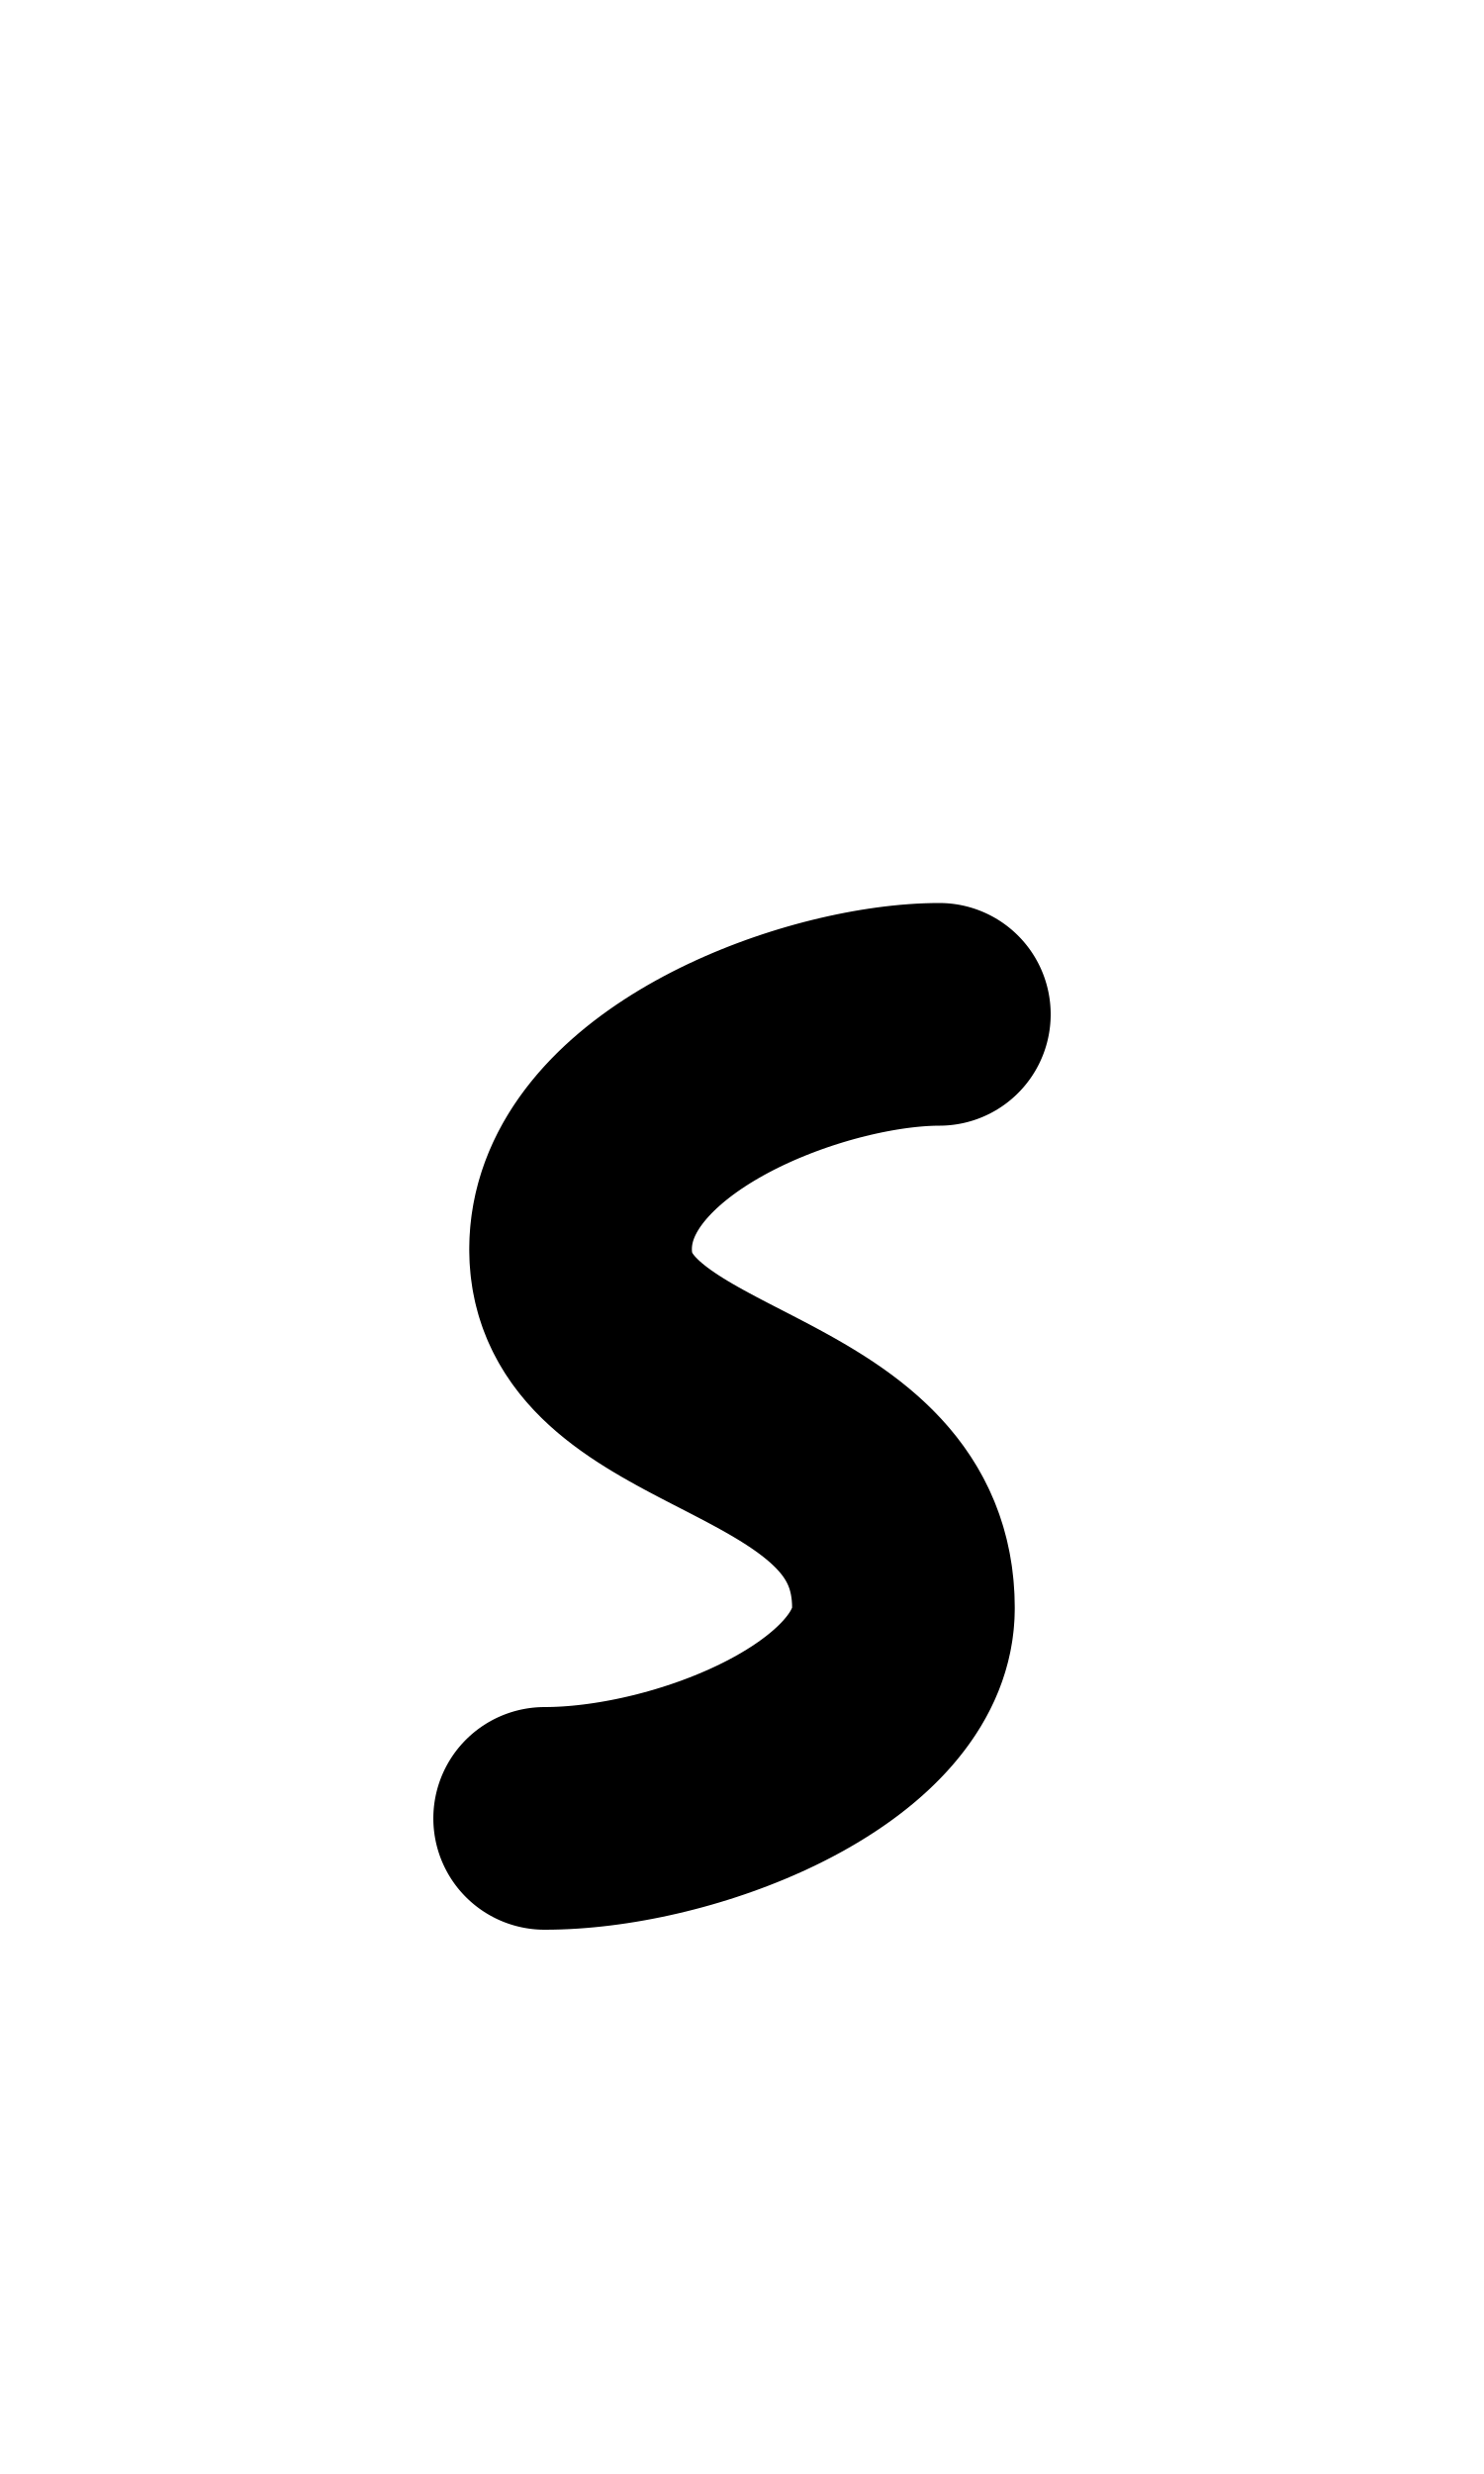
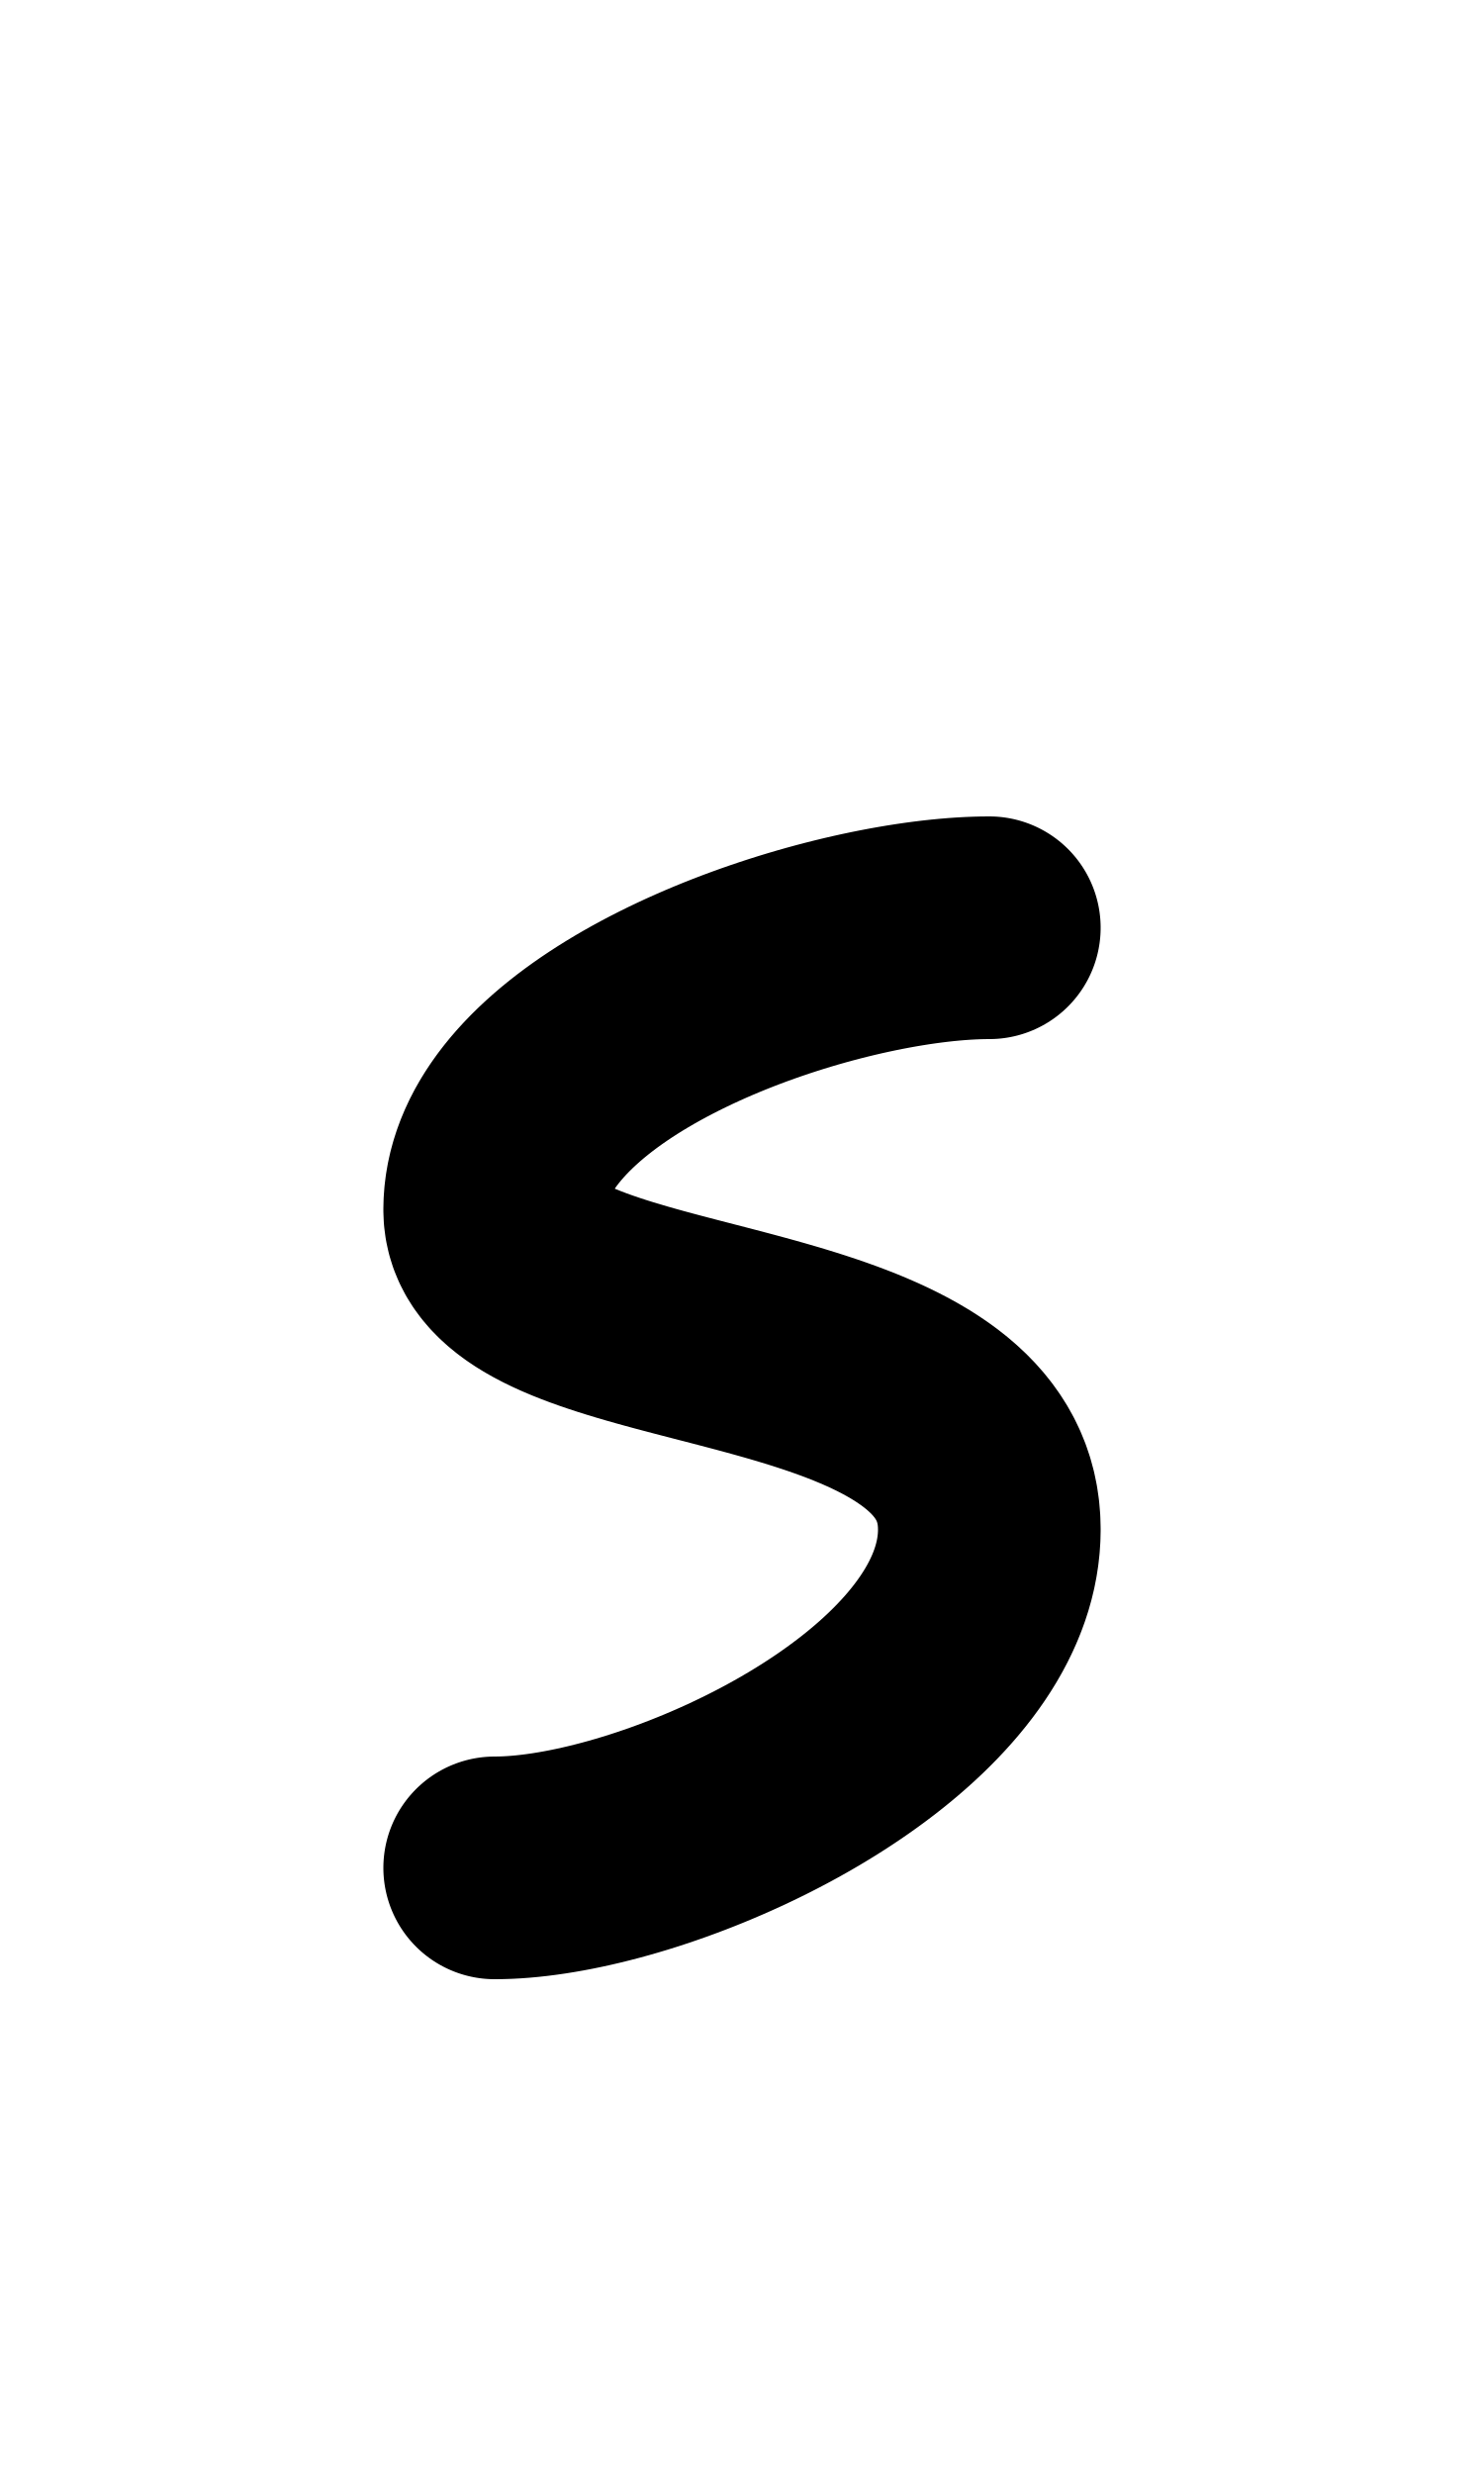
- <svg xmlns="http://www.w3.org/2000/svg" width="600.000" height="1000" viewBox="0 0 600.000 1000">
-   <path d="M 320.260 649.769 L 320.251 649.797 L 320.189 649.961 L 320.089 650.194 L 319.944 650.498 L 319.746 650.872 L 319.488 651.317 L 319.165 651.829 L 318.772 652.405 L 318.304 653.042 L 317.759 653.735 L 317.134 654.480 L 316.429 655.271 L 315.641 656.104 L 314.772 656.974 L 313.820 657.876 L 312.788 658.806 L 311.676 659.760 L 310.486 660.733 L 309.220 661.722 L 307.880 662.722 L 306.468 663.731 L 304.987 664.745 L 303.439 665.762 L 301.826 666.778 L 300.152 667.791 L 298.420 668.798 L 296.631 669.798 L 294.790 670.788 L 292.899 671.766 L 290.960 672.730 L 288.977 673.679 L 286.953 674.612 L 284.891 675.526 L 282.793 676.420 L 280.663 677.294 L 278.503 678.145 L 276.317 678.973 L 274.107 679.777 L 271.877 680.555 L 269.629 681.307 L 267.366 682.032 L 265.092 682.729 L 262.808 683.397 L 260.519 684.036 L 258.228 684.645 L 255.937 685.223 L 253.649 685.769 L 251.367 686.284 L 249.096 686.766 L 246.837 687.216 L 244.594 687.632 L 242.371 688.015 L 240.170 688.364 L 237.996 688.680 L 235.851 688.961 L 233.739 689.208 L 231.664 689.421 L 229.630 689.600 L 227.639 689.745 L 225.698 689.857 L 223.808 689.936 L 221.976 689.983 L 219.811 690.002 L 218.707 690.025 L 217.603 690.075 L 216.502 690.152 L 215.402 690.256 L 214.306 690.388 L 213.213 690.546 L 212.124 690.731 L 211.040 690.942 L 209.961 691.180 L 208.889 691.445 L 207.823 691.735 L 206.765 692.052 L 205.715 692.395 L 204.674 692.763 L 203.642 693.157 L 202.620 693.576 L 201.609 694.020 L 200.609 694.488 L 199.621 694.981 L 198.645 695.498 L 197.682 696.039 L 196.733 696.604 L 195.797 697.191 L 194.877 697.801 L 193.972 698.434 L 193.082 699.089 L 192.209 699.765 L 191.353 700.463 L 190.514 701.181 L 189.693 701.920 L 188.890 702.678 L 188.106 703.456 L 187.342 704.254 L 186.597 705.069 L 185.873 705.903 L 185.169 706.754 L 184.486 707.622 L 183.825 708.507 L 183.186 709.408 L 182.569 710.324 L 181.975 711.255 L 181.404 712.200 L 180.856 713.159 L 180.332 714.131 L 179.831 715.116 L 179.356 716.112 L 178.904 717.121 L 178.478 718.139 L 178.077 719.168 L 177.701 720.207 L 177.351 721.254 L 177.026 722.310 L 176.728 723.373 L 176.456 724.444 L 176.210 725.520 L 175.990 726.603 L 175.798 727.690 L 175.632 728.782 L 175.492 729.878 L 175.380 730.977 L 175.295 732.078 L 175.237 733.181 L 175.206 734.285 L 175.202 735.389 L 175.225 736.493 L 175.275 737.597 L 175.352 738.698 L 175.456 739.798 L 175.588 740.894 L 175.746 741.987 L 175.931 743.076 L 176.142 744.160 L 176.380 745.239 L 176.645 746.311 L 176.935 747.377 L 177.252 748.435 L 177.595 749.485 L 177.963 750.526 L 178.357 751.558 L 178.776 752.580 L 179.220 753.591 L 179.688 754.591 L 180.181 755.579 L 180.698 756.555 L 181.239 757.518 L 181.804 758.467 L 182.391 759.403 L 183.001 760.323 L 183.634 761.228 L 184.289 762.118 L 184.965 762.991 L 185.663 763.847 L 186.381 764.686 L 187.120 765.507 L 187.878 766.310 L 188.656 767.094 L 189.454 767.858 L 190.269 768.603 L 191.103 769.327 L 191.954 770.031 L 192.822 770.714 L 193.707 771.375 L 194.608 772.014 L 195.524 772.631 L 196.455 773.225 L 197.400 773.796 L 198.359 774.344 L 199.331 774.868 L 200.316 775.369 L 201.312 775.844 L 202.321 776.296 L 203.339 776.722 L 204.368 777.123 L 205.407 777.499 L 206.454 777.849 L 207.510 778.174 L 208.573 778.472 L 209.644 778.744 L 210.720 778.990 L 211.803 779.210 L 212.890 779.402 L 213.982 779.568 L 215.078 779.708 L 216.177 779.820 L 217.278 779.905 L 218.381 779.963 L 219.485 779.994 L 220.589 779.998 L 223.133 779.976 L 223.891 779.963 L 226.469 779.898 L 227.201 779.873 L 229.811 779.764 L 230.520 779.729 L 233.161 779.577 L 233.848 779.532 L 236.516 779.337 L 237.185 779.283 L 239.879 779.046 L 240.529 778.984 L 243.247 778.705 L 243.882 778.635 L 246.621 778.315 L 247.241 778.238 L 250.000 777.876 L 250.607 777.792 L 253.383 777.390 L 253.979 777.299 L 256.771 776.856 L 257.356 776.759 L 260.161 776.276 L 260.737 776.173 L 263.553 775.650 L 264.122 775.541 L 266.946 774.979 L 267.508 774.863 L 270.340 774.262 L 270.896 774.140 L 273.732 773.500 L 274.284 773.372 L 277.123 772.694 L 277.671 772.559 L 280.510 771.843 L 281.057 771.702 L 283.894 770.948 L 284.438 770.800 L 287.272 770.009 L 287.816 769.854 L 290.643 769.026 L 291.187 768.863 L 294.007 768.000 L 294.552 767.829 L 297.361 766.929 L 297.909 766.749 L 300.705 765.814 L 301.256 765.626 L 304.038 764.655 L 304.592 764.457 L 307.358 763.451 L 307.917 763.244 L 310.664 762.203 L 311.228 761.986 L 313.955 760.911 L 314.525 760.681 L 317.228 759.573 L 317.806 759.331 L 320.484 758.189 L 321.069 757.935 L 323.721 756.759 L 324.315 756.491 L 326.937 755.283 L 327.541 755.000 L 330.132 753.759 L 330.746 753.460 L 333.303 752.187 L 333.928 751.870 L 336.450 750.566 L 337.087 750.230 L 339.572 748.894 L 340.221 748.538 L 342.666 747.171 L 343.329 746.793 L 345.732 745.396 L 346.410 744.994 L 348.769 743.567 L 349.461 743.139 L 351.774 741.682 L 352.482 741.227 L 354.746 739.740 L 355.471 739.254 L 357.685 737.738 L 358.426 737.220 L 360.587 735.675 L 361.345 735.122 L 363.452 733.549 L 364.228 732.957 L 366.278 731.355 L 367.071 730.722 L 369.062 729.093 L 369.872 728.415 L 371.803 726.759 L 372.630 726.032 L 374.497 724.349 L 375.340 723.569 L 377.143 721.860 L 378.001 721.024 L 379.736 719.288 L 380.608 718.391 L 382.273 716.630 L 383.156 715.668 L 384.751 713.881 L 385.643 712.850 L 387.163 711.037 L 388.061 709.932 L 389.506 708.095 L 390.406 706.912 L 391.772 705.050 L 392.669 703.784 L 393.956 701.899 L 394.844 700.546 L 396.049 698.637 L 396.492 697.920 L 396.921 697.195 L 398.042 695.263 L 398.474 694.500 L 398.892 693.729 L 399.926 691.774 L 400.344 690.964 L 400.745 690.146 L 401.691 688.169 L 402.090 687.312 L 402.470 686.448 L 403.325 684.448 L 403.700 683.545 L 404.054 682.635 L 404.817 680.613 L 405.162 679.666 L 405.486 678.711 L 406.153 676.668 L 406.464 675.679 L 406.752 674.682 L 407.323 672.618 L 407.594 671.590 L 407.841 670.556 L 408.313 668.471 L 408.540 667.409 L 408.741 666.342 L 409.111 664.236 L 409.289 663.145 L 409.441 662.051 L 409.708 659.925 L 409.834 658.813 L 409.932 657.697 L 410.094 655.552 L 410.165 654.425 L 410.208 653.296 L 410.262 651.132 L 410.276 650.062 L 410.265 648.992 L 410.184 645.356 L 410.149 644.321 L 410.090 643.287 L 409.848 639.767 L 409.763 638.705 L 409.652 637.645 L 409.256 634.238 L 409.117 633.156 L 408.952 632.078 L 408.405 628.782 L 408.210 627.689 L 407.988 626.601 L 407.296 623.412 L 407.044 622.317 L 406.765 621.229 L 405.933 618.143 L 405.625 617.057 L 405.290 615.979 L 404.322 612.994 L 403.960 611.926 L 403.572 610.867 L 402.473 607.979 L 402.062 606.939 L 401.625 605.909 L 400.399 603.116 L 399.944 602.112 L 399.464 601.119 L 398.116 598.417 L 397.623 597.456 L 397.107 596.508 L 395.642 593.894 L 395.119 592.983 L 394.574 592.086 L 392.997 589.555 L 392.450 588.699 L 391.885 587.856 L 390.201 585.407 L 389.639 584.609 L 389.060 583.823 L 387.273 581.452 L 386.704 580.712 L 386.119 579.984 L 384.235 577.688 L 383.665 577.008 L 383.081 576.338 L 381.104 574.114 L 380.540 573.491 L 379.964 572.879 L 377.899 570.723 L 376.783 569.599 L 374.634 567.509 L 373.552 566.491 L 371.325 564.463 L 370.284 563.545 L 367.983 561.576 L 366.990 560.751 L 364.620 558.838 L 363.680 558.100 L 361.245 556.239 L 360.362 555.581 L 357.867 553.770 L 357.043 553.186 L 354.494 551.421 L 353.730 550.904 L 351.131 549.182 L 350.430 548.727 L 347.785 547.045 L 347.147 546.647 L 344.462 545.001 L 343.886 544.655 L 341.165 543.043 L 340.653 542.744 L 337.901 541.162 L 337.453 540.908 L 334.674 539.353 L 334.288 539.140 L 331.489 537.609 L 331.165 537.434 L 328.349 535.923 L 328.088 535.784 L 325.259 534.292 L 325.061 534.187 L 322.225 532.709 L 322.089 532.638 L 319.251 531.171 L 319.177 531.133 L 316.342 529.673 L 313.529 528.226 L 310.797 526.816 L 308.146 525.438 L 305.582 524.090 L 303.111 522.772 L 300.739 521.482 L 298.472 520.220 L 296.316 518.988 L 294.277 517.786 L 292.362 516.616 L 290.576 515.482 L 288.925 514.387 L 287.414 513.336 L 286.046 512.335 L 284.825 511.389 L 283.753 510.507 L 282.829 509.694 L 282.050 508.960 L 281.412 508.311 L 280.907 507.752 L 280.524 507.290 L 280.248 506.924 L 280.064 506.652 L 279.953 506.467 L 279.894 506.357 L 279.869 506.302 L 279.860 506.279 L 279.853 506.258 L 279.839 506.206 L 279.815 506.087 L 279.784 505.867 L 279.754 505.512 L 279.738 504.900 L 279.748 504.457 L 279.783 503.941 L 279.840 503.439 L 279.921 502.939 L 280.025 502.431 L 280.158 501.907 L 280.323 501.357 L 280.525 500.775 L 280.768 500.156 L 281.060 499.496 L 281.404 498.793 L 281.805 498.045 L 282.270 497.252 L 282.800 496.416 L 283.401 495.538 L 284.075 494.620 L 284.823 493.666 L 285.648 492.677 L 286.551 491.659 L 287.532 490.613 L 288.591 489.545 L 289.727 488.458 L 290.940 487.354 L 292.227 486.239 L 293.587 485.115 L 295.019 483.985 L 296.520 482.852 L 298.087 481.720 L 299.719 480.591 L 301.411 479.468 L 303.162 478.353 L 304.969 477.248 L 306.828 476.156 L 308.736 475.078 L 310.690 474.017 L 312.687 472.974 L 314.724 471.950 L 316.797 470.948 L 318.904 469.968 L 321.040 469.012 L 323.203 468.082 L 325.389 467.177 L 327.594 466.300 L 329.816 465.451 L 332.051 464.631 L 334.295 463.841 L 336.545 463.082 L 338.798 462.354 L 341.050 461.659 L 343.297 460.996 L 345.536 460.366 L 347.763 459.771 L 349.975 459.209 L 352.167 458.683 L 354.336 458.191 L 356.478 457.735 L 358.589 457.315 L 360.664 456.930 L 362.700 456.581 L 364.692 456.268 L 366.635 455.991 L 368.525 455.750 L 370.356 455.543 L 372.123 455.372 L 373.821 455.234 L 375.444 455.130 L 376.985 455.058 L 378.437 455.016 L 380.244 454.998 L 381.348 454.973 L 382.451 454.922 L 383.553 454.843 L 384.652 454.738 L 385.749 454.605 L 386.841 454.446 L 387.930 454.259 L 389.014 454.047 L 390.092 453.807 L 391.164 453.541 L 392.229 453.249 L 393.287 452.931 L 394.336 452.588 L 395.377 452.218 L 396.408 451.823 L 397.430 451.403 L 398.441 450.958 L 399.440 450.488 L 400.428 449.994 L 401.403 449.475 L 402.365 448.933 L 403.314 448.368 L 404.249 447.779 L 405.168 447.168 L 406.073 446.534 L 406.962 445.878 L 407.834 445.201 L 408.689 444.502 L 409.527 443.783 L 410.347 443.043 L 411.149 442.284 L 411.932 441.505 L 412.695 440.706 L 413.439 439.890 L 414.163 439.055 L 414.865 438.203 L 415.547 437.334 L 416.207 436.449 L 416.845 435.547 L 417.461 434.631 L 418.054 433.699 L 418.624 432.753 L 419.171 431.793 L 419.694 430.821 L 420.193 429.835 L 420.667 428.838 L 421.117 427.829 L 421.542 426.810 L 421.942 425.781 L 422.317 424.742 L 422.666 423.694 L 422.989 422.638 L 423.286 421.574 L 423.557 420.503 L 423.802 419.426 L 424.020 418.343 L 424.211 417.256 L 424.376 416.164 L 424.514 415.068 L 424.625 413.969 L 424.709 412.868 L 424.765 411.765 L 424.795 410.661 L 424.798 409.556 L 424.773 408.452 L 424.722 407.349 L 424.643 406.247 L 424.538 405.148 L 424.405 404.051 L 424.246 402.959 L 424.059 401.870 L 423.847 400.786 L 423.607 399.708 L 423.341 398.636 L 423.049 397.571 L 422.731 396.513 L 422.388 395.464 L 422.018 394.423 L 421.623 393.392 L 421.203 392.370 L 420.758 391.359 L 420.288 390.360 L 419.794 389.372 L 419.275 388.397 L 418.733 387.435 L 418.168 386.486 L 417.579 385.551 L 416.968 384.632 L 416.334 383.727 L 415.678 382.838 L 415.001 381.966 L 414.302 381.111 L 413.583 380.273 L 412.843 379.453 L 412.084 378.651 L 411.305 377.868 L 410.506 377.105 L 409.690 376.361 L 408.855 375.637 L 408.003 374.935 L 407.134 374.253 L 406.249 373.593 L 405.347 372.955 L 404.431 372.339 L 403.499 371.746 L 402.553 371.176 L 401.593 370.629 L 400.621 370.106 L 399.635 369.607 L 398.638 369.133 L 397.629 368.683 L 396.610 368.258 L 395.581 367.858 L 394.542 367.483 L 393.494 367.134 L 392.438 366.811 L 391.374 366.514 L 390.303 366.243 L 389.226 365.998 L 388.143 365.780 L 387.056 365.589 L 385.964 365.424 L 384.868 365.286 L 383.769 365.175 L 382.668 365.091 L 381.565 365.035 L 380.461 365.005 L 379.356 365.002 L 377.123 365.024 L 376.269 365.041 L 373.983 365.107 L 373.169 365.138 L 370.833 365.247 L 370.057 365.290 L 367.673 365.444 L 366.929 365.498 L 364.501 365.694 L 363.785 365.758 L 361.314 365.998 L 360.624 366.070 L 358.114 366.353 L 357.446 366.433 L 354.898 366.759 L 354.251 366.847 L 351.668 367.215 L 351.038 367.310 L 348.423 367.720 L 347.808 367.821 L 345.164 368.274 L 344.562 368.382 L 341.891 368.877 L 341.301 368.990 L 338.605 369.527 L 338.024 369.647 L 335.306 370.226 L 334.734 370.352 L 331.996 370.972 L 331.430 371.104 L 328.675 371.766 L 328.115 371.904 L 325.345 372.607 L 324.789 372.752 L 322.008 373.496 L 321.454 373.647 L 318.663 374.432 L 318.111 374.591 L 315.313 375.416 L 314.762 375.583 L 311.959 376.449 L 311.408 376.623 L 308.603 377.529 L 308.050 377.711 L 305.245 378.658 L 304.690 378.849 L 301.888 379.835 L 301.329 380.036 L 298.533 381.062 L 297.970 381.273 L 295.182 382.338 L 294.613 382.560 L 291.836 383.665 L 291.261 383.898 L 288.497 385.042 L 287.915 385.288 L 285.166 386.471 L 284.577 386.729 L 281.846 387.951 L 281.248 388.224 L 278.538 389.485 L 277.930 389.773 L 275.243 391.072 L 274.624 391.377 L 271.963 392.714 L 271.334 393.036 L 268.701 394.411 L 268.060 394.753 L 265.458 396.166 L 264.804 396.528 L 262.235 397.979 L 261.568 398.363 L 259.035 399.851 L 258.354 400.260 L 255.859 401.785 L 255.164 402.219 L 252.710 403.782 L 251.999 404.244 L 249.589 405.844 L 248.863 406.335 L 246.498 407.972 L 245.757 408.496 L 243.441 410.169 L 242.684 410.728 L 240.418 412.437 L 239.646 413.034 L 237.434 414.779 L 236.646 415.416 L 234.490 417.198 L 233.687 417.877 L 231.589 419.695 L 230.771 420.421 L 228.734 422.274 L 227.904 423.050 L 225.930 424.939 L 225.087 425.767 L 223.180 427.692 L 222.326 428.576 L 220.487 430.536 L 219.626 431.481 L 217.858 433.475 L 216.991 434.483 L 215.296 436.513 L 214.426 437.587 L 212.808 439.651 L 211.940 440.796 L 210.400 442.894 L 209.538 444.111 L 208.079 446.244 L 207.227 447.536 L 205.852 449.703 L 205.017 451.072 L 203.728 453.272 L 203.315 453.992 L 202.916 454.720 L 201.715 456.954 L 201.317 457.713 L 200.933 458.479 L 199.824 460.747 L 199.443 461.545 L 199.078 462.350 L 198.063 464.652 L 197.704 465.487 L 197.362 466.330 L 196.443 468.665 L 196.109 469.537 L 195.795 470.416 L 194.974 472.783 L 194.671 473.689 L 194.386 474.602 L 193.667 477.002 L 193.397 477.939 L 193.148 478.882 L 192.532 481.315 L 192.299 482.279 L 192.088 483.249 L 191.578 485.714 L 191.386 486.702 L 191.216 487.693 L 190.815 490.191 L 190.665 491.196 L 190.538 492.205 L 190.249 494.734 L 190.145 495.752 L 190.063 496.772 L 189.888 499.333 L 189.829 500.358 L 189.794 501.383 L 189.735 503.976 L 189.724 505.100 L 189.740 506.224 L 189.822 509.218 L 189.874 510.474 L 189.960 511.729 L 190.202 514.625 L 190.327 515.910 L 190.490 517.191 L 190.886 519.993 L 191.089 521.292 L 191.330 522.585 L 191.877 525.295 L 192.158 526.593 L 192.478 527.882 L 193.170 530.504 L 193.528 531.784 L 193.924 533.053 L 194.756 535.590 L 195.186 536.837 L 195.651 538.070 L 196.620 540.526 L 197.112 541.725 L 197.639 542.908 L 198.739 545.286 L 199.285 546.424 L 199.863 547.547 L 201.089 549.849 L 201.677 550.918 L 202.294 551.970 L 203.641 554.200 L 204.259 555.193 L 204.902 556.170 L 206.367 558.331 L 207.002 559.244 L 207.660 560.141 L 209.236 562.237 L 209.878 563.069 L 210.539 563.887 L 212.223 565.920 L 212.861 566.673 L 213.515 567.412 L 215.302 569.386 L 215.927 570.063 L 216.566 570.727 L 218.451 572.645 L 219.056 573.250 L 219.673 573.843 L 221.651 575.708 L 222.821 576.774 L 224.886 578.589 L 225.995 579.532 L 228.143 581.301 L 229.185 582.132 L 231.412 583.858 L 232.382 584.588 L 234.684 586.273 L 235.579 586.913 L 237.950 588.561 L 238.771 589.119 L 241.206 590.734 L 241.951 591.217 L 244.446 592.802 L 245.117 593.219 L 247.666 594.776 L 248.263 595.134 L 250.862 596.667 L 251.386 596.972 L 254.031 598.484 L 254.484 598.739 L 257.169 600.233 L 257.552 600.444 L 260.273 601.923 L 260.588 602.093 L 263.340 603.561 L 263.587 603.692 L 266.365 605.152 L 266.547 605.247 L 269.346 606.702 L 269.463 606.763 L 272.279 608.216 L 272.332 608.243 L 275.155 609.695 L 277.948 611.133 L 280.681 612.547 L 283.349 613.938 L 285.947 615.309 L 288.471 616.663 L 290.916 618.000 L 293.277 619.321 L 295.548 620.626 L 297.726 621.916 L 299.804 623.190 L 301.779 624.445 L 303.645 625.682 L 305.400 626.897 L 307.040 628.088 L 308.563 629.251 L 309.966 630.383 L 311.250 631.482 L 312.415 632.542 L 313.463 633.562 L 314.399 634.538 L 315.227 635.470 L 315.956 636.358 L 316.593 637.203 L 317.148 638.010 L 317.632 638.787 L 318.055 639.543 L 318.429 640.293 L 318.762 641.053 L 319.063 641.841 L 319.335 642.679 L 319.580 643.590 L 319.799 644.596 L 319.985 645.720 L 320.132 646.984 L 320.229 648.407 L 320.260 649.769 Z" fill="black" fill-rule="evenodd" />
+ <svg xmlns="http://www.w3.org/2000/svg" viewBox="0 0 600.000 1000" width="600.000" height="1000">
+   <path d="M 248.550 480.463 L 249.292 479.425 L 250.134 478.324 L 251.071 477.174 L 252.104 475.981 L 253.232 474.747 L 254.457 473.479 L 255.777 472.181 L 257.191 470.856 L 258.698 469.510 L 260.295 468.146 L 261.981 466.767 L 263.753 465.379 L 265.608 463.982 L 267.544 462.582 L 269.559 461.180 L 271.648 459.780 L 273.810 458.383 L 276.040 456.993 L 278.337 455.611 L 280.696 454.239 L 283.115 452.879 L 285.591 451.533 L 288.120 450.202 L 290.699 448.888 L 293.325 447.593 L 295.994 446.317 L 298.705 445.062 L 301.453 443.829 L 304.235 442.619 L 307.049 441.434 L 309.891 440.273 L 312.757 439.138 L 315.646 438.030 L 318.553 436.950 L 321.476 435.898 L 324.412 434.875 L 327.357 433.882 L 330.308 432.920 L 333.262 431.988 L 336.216 431.088 L 339.167 430.221 L 342.112 429.386 L 345.047 428.585 L 347.970 427.817 L 350.876 427.083 L 353.763 426.384 L 356.627 425.721 L 359.465 425.092 L 362.274 424.500 L 365.050 423.944 L 367.789 423.424 L 370.488 422.941 L 373.143 422.495 L 375.750 422.085 L 378.305 421.713 L 380.805 421.379 L 383.244 421.081 L 385.618 420.821 L 387.923 420.598 L 390.153 420.411 L 392.304 420.260 L 394.369 420.145 L 396.344 420.064 L 398.221 420.017 L 400.388 419.998 L 401.492 419.975 L 402.595 419.925 L 403.697 419.848 L 404.796 419.744 L 405.893 419.612 L 406.986 419.454 L 408.075 419.270 L 409.159 419.058 L 410.237 418.820 L 411.310 418.556 L 412.375 418.265 L 413.433 417.948 L 414.483 417.606 L 415.525 417.237 L 416.556 416.844 L 417.578 416.425 L 418.590 415.981 L 419.590 415.512 L 420.578 415.019 L 421.554 414.502 L 422.517 413.961 L 423.466 413.397 L 424.402 412.810 L 425.322 412.199 L 426.227 411.567 L 427.117 410.912 L 427.990 410.236 L 428.846 409.538 L 429.685 408.820 L 430.506 408.081 L 431.309 407.323 L 432.093 406.544 L 432.857 405.747 L 433.602 404.932 L 434.326 404.098 L 435.030 403.247 L 435.713 402.379 L 436.374 401.494 L 437.013 400.593 L 437.630 399.677 L 438.224 398.746 L 438.796 397.801 L 439.344 396.842 L 439.868 395.870 L 440.368 394.885 L 440.844 393.889 L 441.295 392.881 L 441.721 391.862 L 442.123 390.833 L 442.499 389.794 L 442.849 388.747 L 443.173 387.691 L 443.472 386.628 L 443.744 385.558 L 443.990 384.481 L 444.209 383.398 L 444.402 382.311 L 444.568 381.219 L 444.707 380.123 L 444.820 379.025 L 444.905 377.924 L 444.963 376.821 L 444.994 375.717 L 444.998 374.612 L 444.975 373.508 L 444.925 372.405 L 444.848 371.303 L 444.744 370.204 L 444.612 369.107 L 444.454 368.014 L 444.270 366.925 L 444.058 365.841 L 443.820 364.763 L 443.556 363.690 L 443.265 362.625 L 442.948 361.567 L 442.606 360.517 L 442.237 359.475 L 441.844 358.444 L 441.425 357.422 L 440.981 356.410 L 440.512 355.410 L 440.019 354.422 L 439.502 353.446 L 438.961 352.483 L 438.397 351.534 L 437.810 350.598 L 437.199 349.678 L 436.567 348.773 L 435.912 347.883 L 435.236 347.010 L 434.538 346.154 L 433.820 345.315 L 433.081 344.494 L 432.323 343.691 L 431.544 342.907 L 430.747 342.143 L 429.932 341.398 L 429.098 340.674 L 428.247 339.970 L 427.379 339.287 L 426.494 338.626 L 425.593 337.987 L 424.677 337.370 L 423.746 336.776 L 422.801 336.204 L 421.842 335.656 L 420.870 335.132 L 419.885 334.632 L 418.889 334.156 L 417.881 333.705 L 416.862 333.279 L 415.833 332.877 L 414.794 332.501 L 413.747 332.151 L 412.691 331.827 L 411.628 331.528 L 410.558 331.256 L 409.481 331.010 L 408.398 330.791 L 407.311 330.598 L 406.219 330.432 L 405.123 330.293 L 404.025 330.180 L 402.924 330.095 L 401.821 330.037 L 400.717 330.006 L 399.612 330.002 L 397.074 330.024 L 396.330 330.036 L 393.728 330.102 L 393.024 330.125 L 390.362 330.234 L 389.692 330.266 L 386.972 330.418 L 386.333 330.458 L 383.557 330.652 L 382.947 330.699 L 380.118 330.936 L 379.532 330.989 L 376.653 331.268 L 376.090 331.326 L 373.162 331.647 L 372.619 331.710 L 369.646 332.073 L 369.121 332.140 L 366.105 332.544 L 365.596 332.615 L 362.539 333.060 L 362.044 333.135 L 358.948 333.621 L 358.466 333.699 L 355.335 334.225 L 354.864 334.307 L 351.699 334.873 L 351.239 334.958 L 348.043 335.565 L 347.591 335.653 L 344.366 336.299 L 343.922 336.391 L 340.671 337.076 L 340.233 337.171 L 336.959 337.896 L 336.526 337.994 L 333.231 338.757 L 332.803 338.859 L 329.489 339.661 L 329.064 339.766 L 325.735 340.606 L 325.312 340.715 L 321.969 341.594 L 321.548 341.706 L 318.194 342.622 L 317.774 342.739 L 314.411 343.692 L 313.992 343.813 L 310.622 344.804 L 310.202 344.930 L 306.828 345.957 L 306.408 346.088 L 303.033 347.152 L 302.610 347.287 L 299.236 348.388 L 298.811 348.529 L 295.440 349.665 L 295.013 349.812 L 291.647 350.985 L 291.216 351.137 L 287.859 352.345 L 287.423 352.505 L 284.077 353.748 L 283.636 353.915 L 280.303 355.193 L 279.857 355.367 L 276.540 356.680 L 276.086 356.862 L 272.788 358.210 L 272.327 358.401 L 269.049 359.782 L 268.581 359.983 L 265.326 361.398 L 264.849 361.608 L 261.620 363.057 L 261.134 363.279 L 257.933 364.761 L 257.437 364.994 L 254.266 366.509 L 253.760 366.755 L 250.622 368.303 L 250.105 368.562 L 247.003 370.143 L 246.473 370.417 L 243.409 372.029 L 242.867 372.319 L 239.843 373.964 L 239.287 374.271 L 236.306 375.947 L 235.736 376.273 L 232.800 377.980 L 232.216 378.326 L 229.328 380.064 L 228.728 380.431 L 225.890 382.201 L 225.274 382.591 L 222.489 384.391 L 221.856 384.807 L 219.126 386.637 L 218.476 387.081 L 215.803 388.941 L 215.136 389.415 L 212.522 391.304 L 211.837 391.810 L 209.286 393.729 L 208.582 394.270 L 206.096 396.218 L 205.374 396.797 L 202.955 398.774 L 202.214 399.394 L 199.865 401.400 L 199.105 402.064 L 196.829 404.098 L 196.050 404.810 L 193.849 406.872 L 193.053 407.636 L 190.929 409.725 L 190.117 410.545 L 188.073 412.662 L 187.246 413.542 L 185.283 415.686 L 184.444 416.630 L 182.566 418.801 L 181.716 419.813 L 179.925 422.011 L 179.069 423.096 L 177.367 425.321 L 176.507 426.483 L 174.898 428.733 L 174.040 429.977 L 172.525 432.253 L 171.674 433.582 L 170.255 435.884 L 169.418 437.301 L 168.099 439.628 L 167.683 440.377 L 167.282 441.135 L 166.065 443.487 L 165.663 444.282 L 165.278 445.086 L 164.165 447.463 L 163.781 448.304 L 163.415 449.153 L 162.409 451.555 L 162.048 452.442 L 161.707 453.336 L 160.810 455.761 L 160.477 456.692 L 160.165 457.630 L 159.379 460.079 L 159.080 461.052 L 158.802 462.030 L 158.131 464.503 L 157.869 465.513 L 157.631 466.530 L 157.076 469.026 L 156.857 470.070 L 156.663 471.118 L 156.227 473.638 L 156.055 474.710 L 155.909 475.786 L 155.594 478.327 L 155.473 479.421 L 155.378 480.518 L 155.188 483.082 L 155.119 484.190 L 155.078 485.300 L 155.014 487.887 L 155.000 488.888 L 155.009 489.888 L 155.040 490.889 L 155.135 493.158 L 155.186 494.128 L 155.258 495.097 L 155.351 496.063 L 155.465 497.028 L 155.748 499.219 L 155.886 500.201 L 156.045 501.180 L 156.226 502.155 L 156.428 503.126 L 156.894 505.242 L 157.118 506.212 L 157.364 507.176 L 157.632 508.135 L 157.920 509.088 L 158.563 511.131 L 158.868 512.064 L 159.194 512.991 L 159.539 513.911 L 159.905 514.822 L 160.721 516.794 L 161.223 517.961 L 161.758 519.114 L 162.326 520.251 L 163.309 522.154 L 163.881 523.226 L 164.482 524.281 L 165.111 525.319 L 166.258 527.157 L 166.876 528.120 L 167.519 529.067 L 168.185 529.997 L 169.490 531.771 L 170.132 532.622 L 170.794 533.458 L 171.475 534.278 L 172.934 535.990 L 173.579 536.732 L 174.241 537.460 L 174.919 538.173 L 176.526 539.827 L 177.482 540.782 L 178.466 541.708 L 180.216 543.305 L 181.137 544.122 L 182.079 544.914 L 183.968 546.458 L 184.840 547.153 L 185.730 547.826 L 187.753 549.318 L 188.571 549.908 L 189.402 550.479 L 191.554 551.922 L 192.315 552.421 L 193.085 552.904 L 195.361 554.301 L 196.773 555.132 L 199.169 556.484 L 200.464 557.187 L 202.973 558.497 L 204.157 559.093 L 206.776 560.364 L 207.853 560.869 L 210.577 562.103 L 211.555 562.531 L 214.378 563.730 L 215.263 564.095 L 218.181 565.261 L 218.979 565.571 L 221.988 566.708 L 222.705 566.972 L 225.799 568.081 L 226.441 568.306 L 229.615 569.390 L 230.187 569.581 L 233.437 570.643 L 233.944 570.805 L 237.264 571.847 L 237.710 571.984 L 241.096 573.008 L 241.485 573.123 L 244.932 574.131 L 245.267 574.228 L 248.770 575.223 L 249.054 575.303 L 252.608 576.287 L 252.844 576.352 L 256.444 577.328 L 256.634 577.379 L 260.275 578.349 L 260.421 578.387 L 264.099 579.354 L 264.201 579.381 L 267.911 580.347 L 267.972 580.363 L 271.708 581.330 L 275.477 582.304 L 279.214 583.271 L 282.923 584.236 L 286.600 585.202 L 290.241 586.171 L 293.840 587.144 L 297.392 588.123 L 300.892 589.110 L 304.333 590.107 L 307.710 591.113 L 311.017 592.130 L 314.246 593.159 L 317.393 594.199 L 320.451 595.251 L 323.411 596.315 L 326.269 597.389 L 329.016 598.472 L 331.646 599.562 L 334.151 600.656 L 336.526 601.752 L 338.762 602.846 L 340.854 603.932 L 342.795 605.005 L 344.582 606.059 L 346.208 607.086 L 347.672 608.079 L 348.973 609.029 L 350.110 609.927 L 351.087 610.764 L 351.909 611.533 L 352.586 612.226 L 353.130 612.839 L 353.555 613.370 L 353.878 613.822 L 354.120 614.203 L 354.299 614.525 L 354.436 614.809 L 354.546 615.078 L 354.643 615.364 L 354.734 615.699 L 354.821 616.117 L 354.900 616.654 L 354.958 617.342 L 354.986 618.329 L 354.969 619.085 L 354.910 619.980 L 354.808 620.897 L 354.663 621.845 L 354.468 622.831 L 354.221 623.861 L 353.917 624.938 L 353.551 626.065 L 353.118 627.245 L 352.614 628.478 L 352.035 629.763 L 351.377 631.100 L 350.638 632.486 L 349.816 633.918 L 348.907 635.395 L 347.911 636.913 L 346.827 638.469 L 345.654 640.058 L 344.393 641.678 L 343.045 643.324 L 341.609 644.993 L 340.087 646.682 L 338.481 648.387 L 336.792 650.105 L 335.023 651.833 L 333.175 653.568 L 331.251 655.306 L 329.253 657.045 L 327.183 658.782 L 325.045 660.516 L 322.840 662.243 L 320.572 663.961 L 318.244 665.668 L 315.858 667.363 L 313.417 669.043 L 310.924 670.706 L 308.383 672.350 L 305.795 673.975 L 303.165 675.578 L 300.495 677.157 L 297.788 678.713 L 295.047 680.242 L 292.275 681.744 L 289.475 683.218 L 286.651 684.661 L 283.805 686.074 L 280.940 687.455 L 278.060 688.803 L 275.168 690.117 L 272.266 691.395 L 269.359 692.638 L 266.448 693.843 L 263.538 695.011 L 260.632 696.139 L 257.732 697.228 L 254.843 698.276 L 251.966 699.284 L 249.107 700.248 L 246.268 701.171 L 243.453 702.049 L 240.665 702.884 L 237.909 703.674 L 235.187 704.418 L 232.504 705.116 L 229.863 705.769 L 227.269 706.374 L 224.726 706.932 L 222.239 707.443 L 219.811 707.906 L 217.447 708.321 L 215.154 708.689 L 212.935 709.009 L 210.797 709.283 L 208.744 709.510 L 206.785 709.692 L 204.924 709.829 L 203.169 709.925 L 201.528 709.980 L 199.484 710.003 L 198.379 710.029 L 197.276 710.083 L 196.175 710.163 L 195.076 710.270 L 193.979 710.405 L 192.887 710.566 L 191.798 710.754 L 190.715 710.968 L 189.637 711.209 L 188.566 711.477 L 187.501 711.771 L 186.444 712.090 L 185.395 712.436 L 184.355 712.807 L 183.324 713.204 L 182.303 713.626 L 181.293 714.073 L 180.294 714.544 L 179.308 715.040 L 178.333 715.560 L 177.372 716.103 L 176.424 716.670 L 175.490 717.260 L 174.572 717.873 L 173.668 718.508 L 172.781 719.166 L 171.909 719.844 L 171.055 720.544 L 170.218 721.265 L 169.399 722.006 L 168.599 722.767 L 167.817 723.547 L 167.055 724.347 L 166.313 725.164 L 165.591 726.000 L 164.889 726.853 L 164.209 727.724 L 163.550 728.610 L 162.914 729.513 L 162.299 730.430 L 161.708 731.363 L 161.139 732.310 L 160.594 733.270 L 160.073 734.244 L 159.575 735.230 L 159.102 736.228 L 158.654 737.237 L 158.231 738.257 L 157.832 739.288 L 157.459 740.327 L 157.112 741.376 L 156.791 742.432 L 156.495 743.496 L 156.226 744.568 L 155.983 745.645 L 155.767 746.728 L 155.577 747.816 L 155.414 748.908 L 155.278 750.004 L 155.169 751.103 L 155.087 752.205 L 155.032 753.308 L 155.004 754.412 L 155.003 755.516 L 155.029 756.621 L 155.083 757.724 L 155.163 758.825 L 155.270 759.924 L 155.405 761.021 L 155.566 762.113 L 155.754 763.202 L 155.968 764.285 L 156.209 765.363 L 156.477 766.434 L 156.771 767.499 L 157.090 768.556 L 157.436 769.605 L 157.807 770.645 L 158.204 771.676 L 158.626 772.697 L 159.073 773.707 L 159.544 774.706 L 160.040 775.692 L 160.560 776.667 L 161.103 777.628 L 161.670 778.576 L 162.260 779.510 L 162.873 780.428 L 163.508 781.332 L 164.166 782.219 L 164.844 783.091 L 165.544 783.945 L 166.265 784.782 L 167.006 785.601 L 167.767 786.401 L 168.547 787.183 L 169.347 787.945 L 170.164 788.687 L 171.000 789.409 L 171.853 790.111 L 172.724 790.791 L 173.610 791.450 L 174.513 792.086 L 175.430 792.701 L 176.363 793.292 L 177.310 793.861 L 178.270 794.406 L 179.244 794.927 L 180.230 795.425 L 181.228 795.898 L 182.237 796.346 L 183.257 796.769 L 184.288 797.168 L 185.327 797.541 L 186.376 797.888 L 187.432 798.209 L 188.496 798.505 L 189.568 798.774 L 190.645 799.017 L 191.728 799.233 L 192.816 799.423 L 193.908 799.586 L 195.004 799.722 L 196.103 799.831 L 197.205 799.913 L 198.308 799.968 L 199.412 799.996 L 200.516 799.997 L 203.055 799.968 L 204.043 799.946 L 206.645 799.859 L 207.577 799.818 L 210.239 799.673 L 211.121 799.617 L 213.841 799.416 L 214.677 799.346 L 217.453 799.089 L 218.248 799.008 L 221.077 798.695 L 221.834 798.604 L 224.714 798.236 L 225.437 798.138 L 228.365 797.715 L 229.058 797.609 L 232.031 797.132 L 232.697 797.021 L 235.713 796.490 L 236.354 796.373 L 239.411 795.790 L 240.029 795.667 L 243.124 795.032 L 243.722 794.905 L 246.853 794.218 L 247.432 794.087 L 250.597 793.348 L 251.160 793.213 L 254.356 792.424 L 254.903 792.285 L 258.127 791.446 L 258.662 791.303 L 261.912 790.414 L 262.435 790.268 L 265.708 789.330 L 266.220 789.180 L 269.515 788.194 L 270.018 788.040 L 273.332 787.006 L 273.826 786.848 L 277.156 785.766 L 277.643 785.605 L 280.987 784.477 L 281.468 784.311 L 284.823 783.136 L 285.299 782.967 L 288.663 781.746 L 289.135 781.572 L 292.505 780.307 L 292.974 780.128 L 296.348 778.817 L 296.814 778.633 L 300.190 777.279 L 300.654 777.090 L 304.029 775.692 L 304.492 775.497 L 307.864 774.057 L 308.327 773.856 L 311.692 772.373 L 312.156 772.165 L 315.513 770.641 L 315.978 770.426 L 319.324 768.860 L 319.790 768.639 L 323.123 767.032 L 323.592 766.802 L 326.909 765.156 L 327.382 764.918 L 330.680 763.231 L 331.156 762.984 L 334.435 761.259 L 334.915 761.002 L 338.170 759.239 L 338.655 758.972 L 341.885 757.170 L 342.376 756.892 L 345.577 755.053 L 346.074 754.763 L 349.245 752.887 L 349.749 752.584 L 352.887 750.672 L 353.398 750.356 L 356.500 748.408 L 357.019 748.078 L 360.083 746.095 L 360.610 745.748 L 363.635 743.731 L 364.170 743.367 L 367.152 741.316 L 367.697 740.935 L 370.633 738.850 L 371.188 738.449 L 374.077 736.331 L 374.642 735.910 L 377.480 733.759 L 378.056 733.316 L 380.841 731.134 L 381.428 730.666 L 384.158 728.453 L 384.756 727.960 L 387.429 725.716 L 388.038 725.195 L 390.651 722.921 L 391.271 722.371 L 393.822 720.067 L 394.454 719.485 L 396.940 717.152 L 397.583 716.536 L 400.001 714.175 L 400.655 713.523 L 403.004 711.133 L 403.669 710.442 L 405.945 708.025 L 406.620 707.293 L 408.821 704.849 L 409.505 704.072 L 411.630 701.602 L 412.322 700.778 L 414.366 698.282 L 415.065 697.408 L 417.027 694.887 L 417.731 693.959 L 419.609 691.413 L 420.315 690.429 L 422.106 687.860 L 422.812 686.816 L 424.513 684.223 L 425.216 683.116 L 426.826 680.500 L 427.522 679.329 L 429.038 676.691 L 429.723 675.451 L 431.142 672.791 L 431.812 671.482 L 433.131 668.801 L 433.781 667.421 L 434.998 664.718 L 435.622 663.265 L 436.735 660.543 L 437.327 659.018 L 438.333 656.276 L 438.617 655.479 L 438.885 654.678 L 439.782 651.917 L 440.044 651.085 L 440.289 650.249 L 441.074 647.470 L 441.309 646.604 L 441.527 645.734 L 442.199 642.937 L 442.404 642.039 L 442.592 641.137 L 443.146 638.323 L 443.319 637.396 L 443.472 636.466 L 443.908 633.634 L 444.044 632.682 L 444.160 631.726 L 444.474 628.878 L 444.571 627.904 L 444.647 626.927 L 444.837 624.064 L 444.892 623.072 L 444.925 622.079 L 444.989 619.200 L 445.000 618.071 L 444.982 616.942 L 444.887 613.533 L 444.832 612.241 L 444.741 610.952 L 444.458 607.650 L 444.325 606.327 L 444.153 605.008 L 443.688 601.811 L 443.472 600.471 L 443.216 599.138 L 442.573 596.044 L 442.273 594.702 L 441.932 593.370 L 441.116 590.376 L 440.865 589.490 L 440.596 588.609 L 440.308 587.735 L 439.325 584.838 L 438.863 583.542 L 438.361 582.261 L 437.214 579.459 L 436.680 578.209 L 436.109 576.975 L 434.804 574.266 L 434.208 573.075 L 433.577 571.902 L 432.119 569.283 L 431.473 568.160 L 430.794 567.057 L 429.187 564.526 L 428.502 563.480 L 427.788 562.453 L 426.038 560.007 L 425.327 559.041 L 424.590 558.094 L 422.701 555.732 L 421.975 554.848 L 421.227 553.983 L 419.204 551.701 L 418.474 550.898 L 417.725 550.113 L 415.573 547.910 L 414.849 547.185 L 414.108 546.477 L 411.832 544.349 L 411.120 543.699 L 410.395 543.064 L 408.000 541.010 L 407.308 540.429 L 406.604 539.861 L 404.094 537.879 L 403.426 537.361 L 402.749 536.856 L 400.129 534.943 L 398.840 534.035 L 396.116 532.188 L 394.889 531.384 L 392.065 529.601 L 390.901 528.890 L 387.982 527.168 L 386.883 526.540 L 383.875 524.878 L 382.841 524.324 L 379.747 522.718 L 378.778 522.229 L 375.604 520.678 L 374.698 520.247 L 371.449 518.747 L 370.605 518.368 L 367.284 516.918 L 366.500 516.584 L 363.114 515.180 L 362.387 514.886 L 358.940 513.528 L 358.268 513.269 L 354.766 511.953 L 354.147 511.725 L 350.593 510.449 L 350.026 510.249 L 346.426 509.010 L 345.907 508.835 L 342.266 507.631 L 341.795 507.478 L 338.117 506.307 L 337.692 506.174 L 333.982 505.033 L 333.602 504.917 L 329.865 503.804 L 329.527 503.705 L 325.769 502.617 L 325.473 502.532 L 321.697 501.467 L 321.442 501.396 L 317.654 500.352 L 317.439 500.293 L 313.644 499.267 L 313.468 499.220 L 309.671 498.209 L 309.534 498.173 L 305.739 497.176 L 305.641 497.151 L 301.854 496.165 L 301.795 496.150 L 298.020 495.173 L 294.252 494.199 L 290.557 493.242 L 286.929 492.298 L 283.375 491.364 L 279.901 490.438 L 276.513 489.520 L 273.220 488.607 L 270.027 487.700 L 266.942 486.798 L 263.974 485.901 L 261.130 485.009 L 258.421 484.124 L 255.854 483.247 L 253.440 482.382 L 251.189 481.531 L 249.111 480.701 L 248.550 480.463 Z" fill="black" fill-rule="evenodd" />
</svg>
